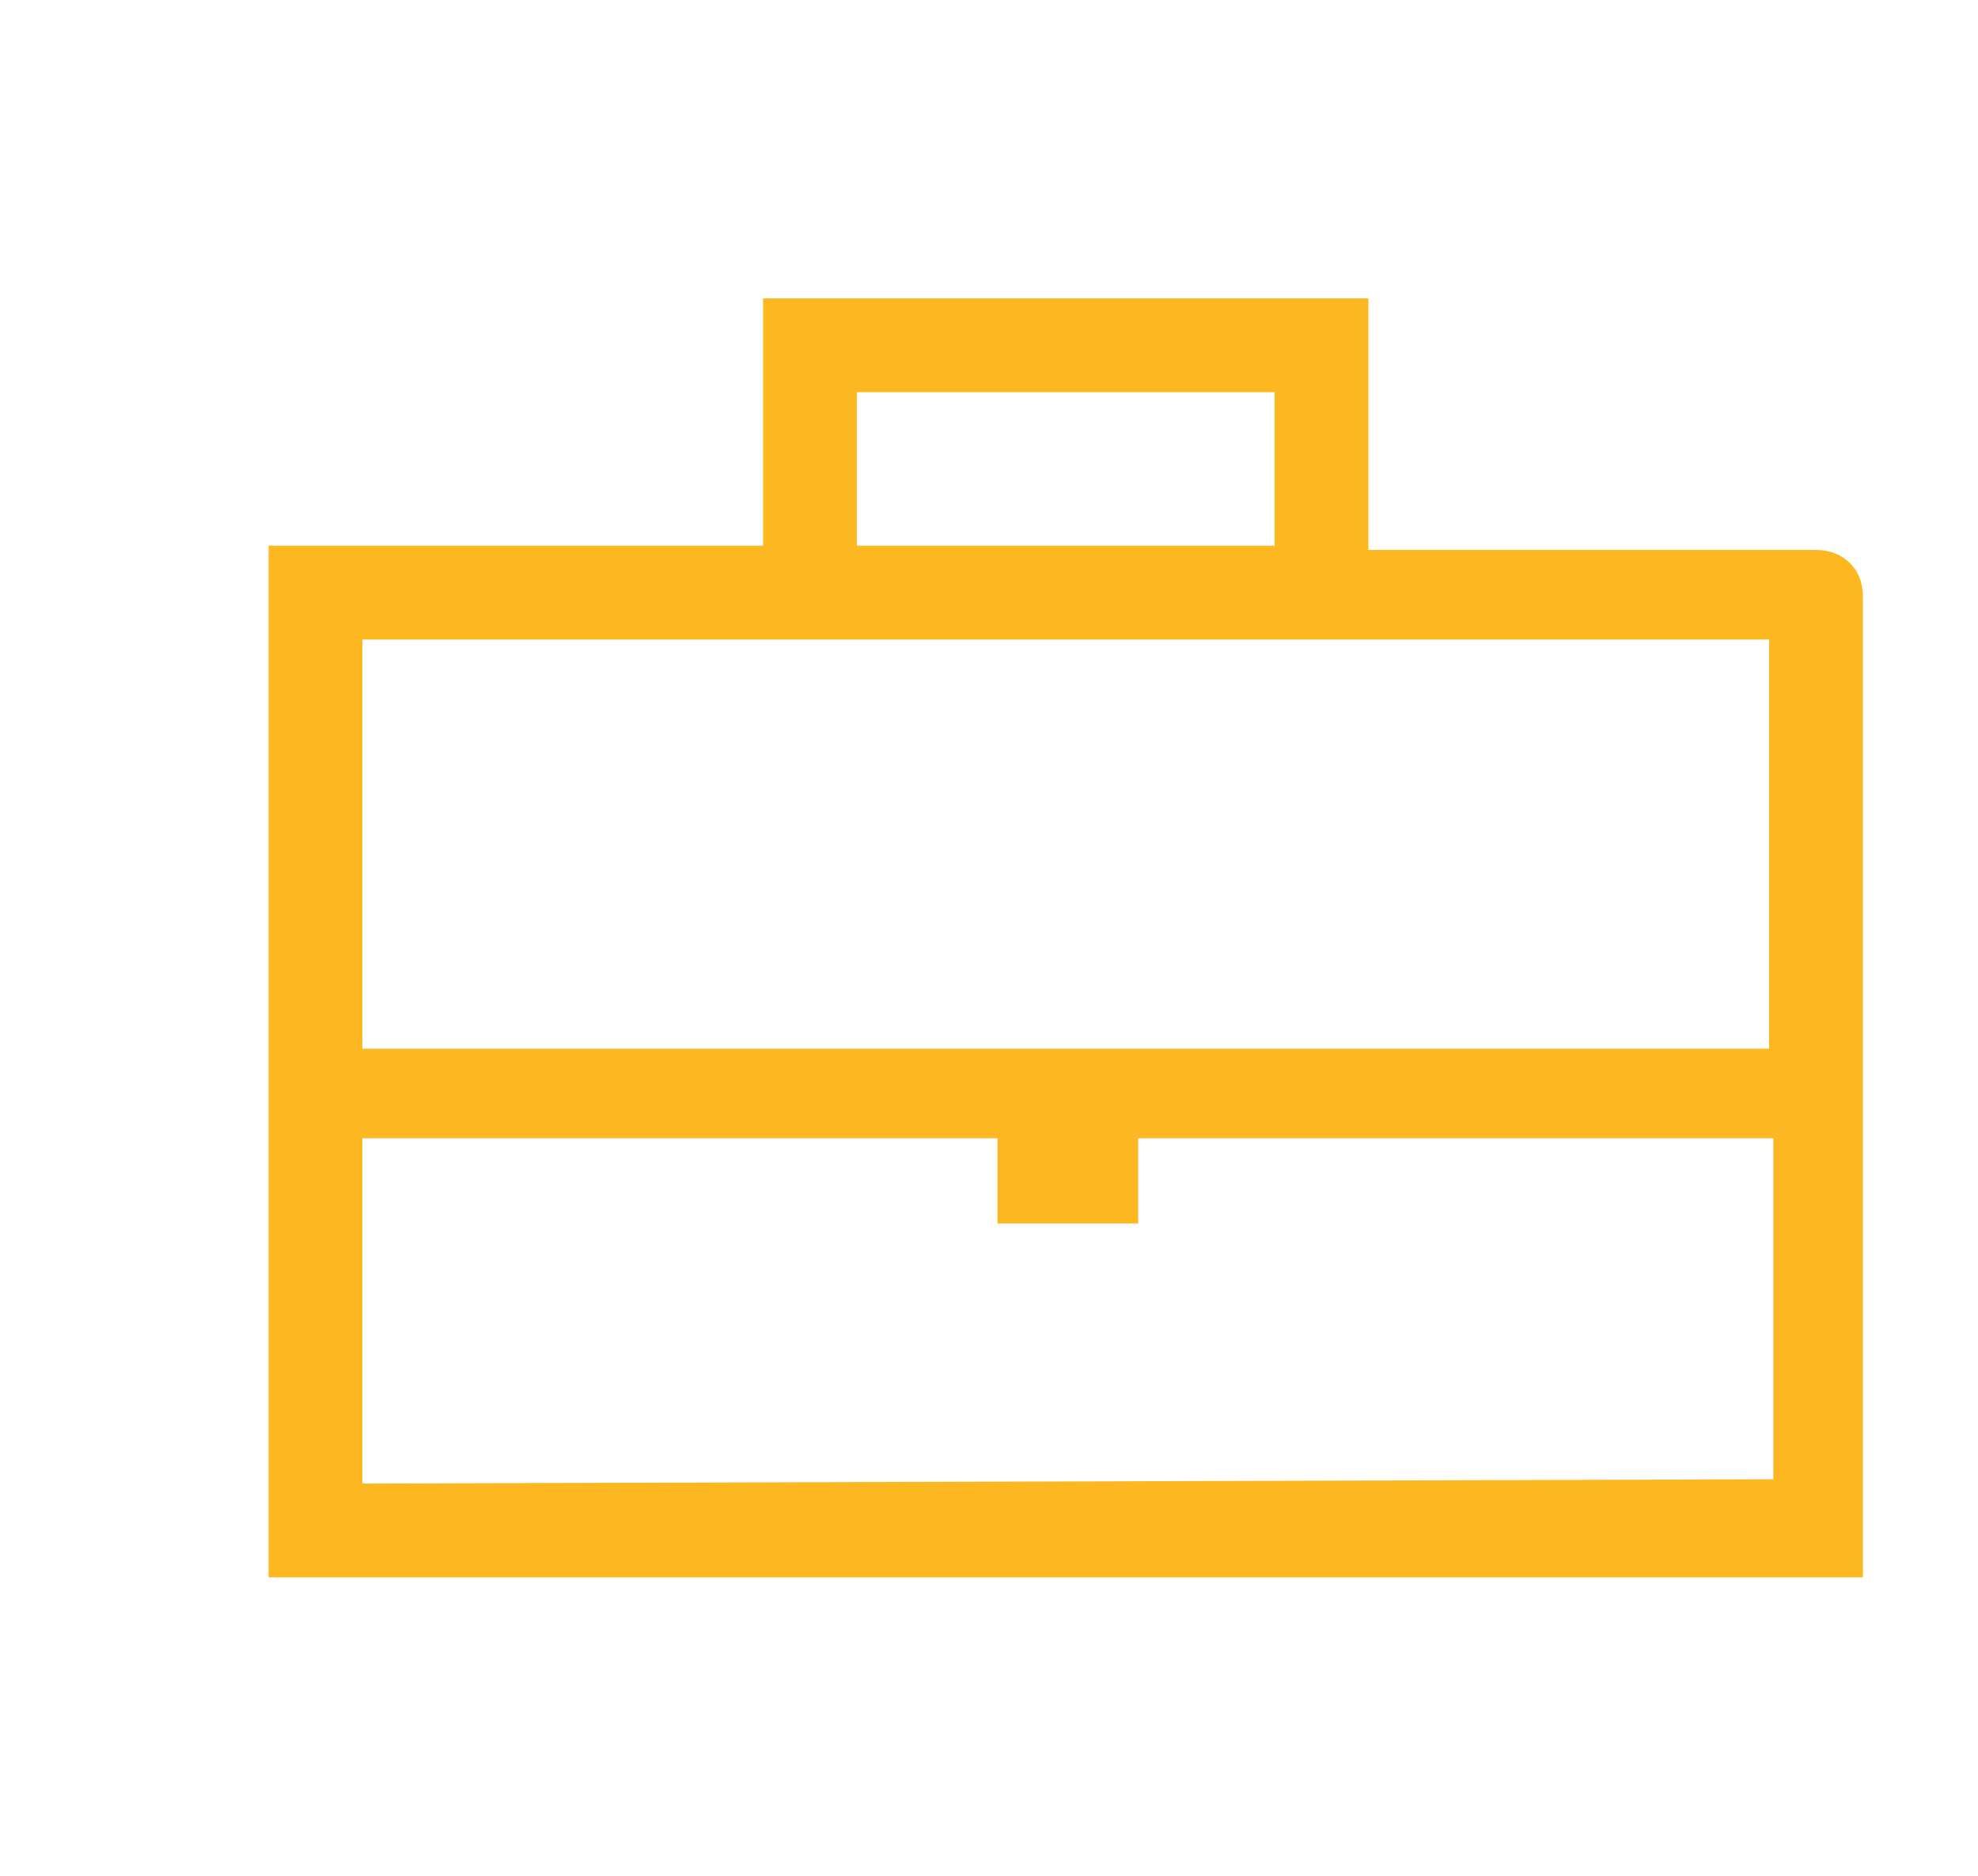
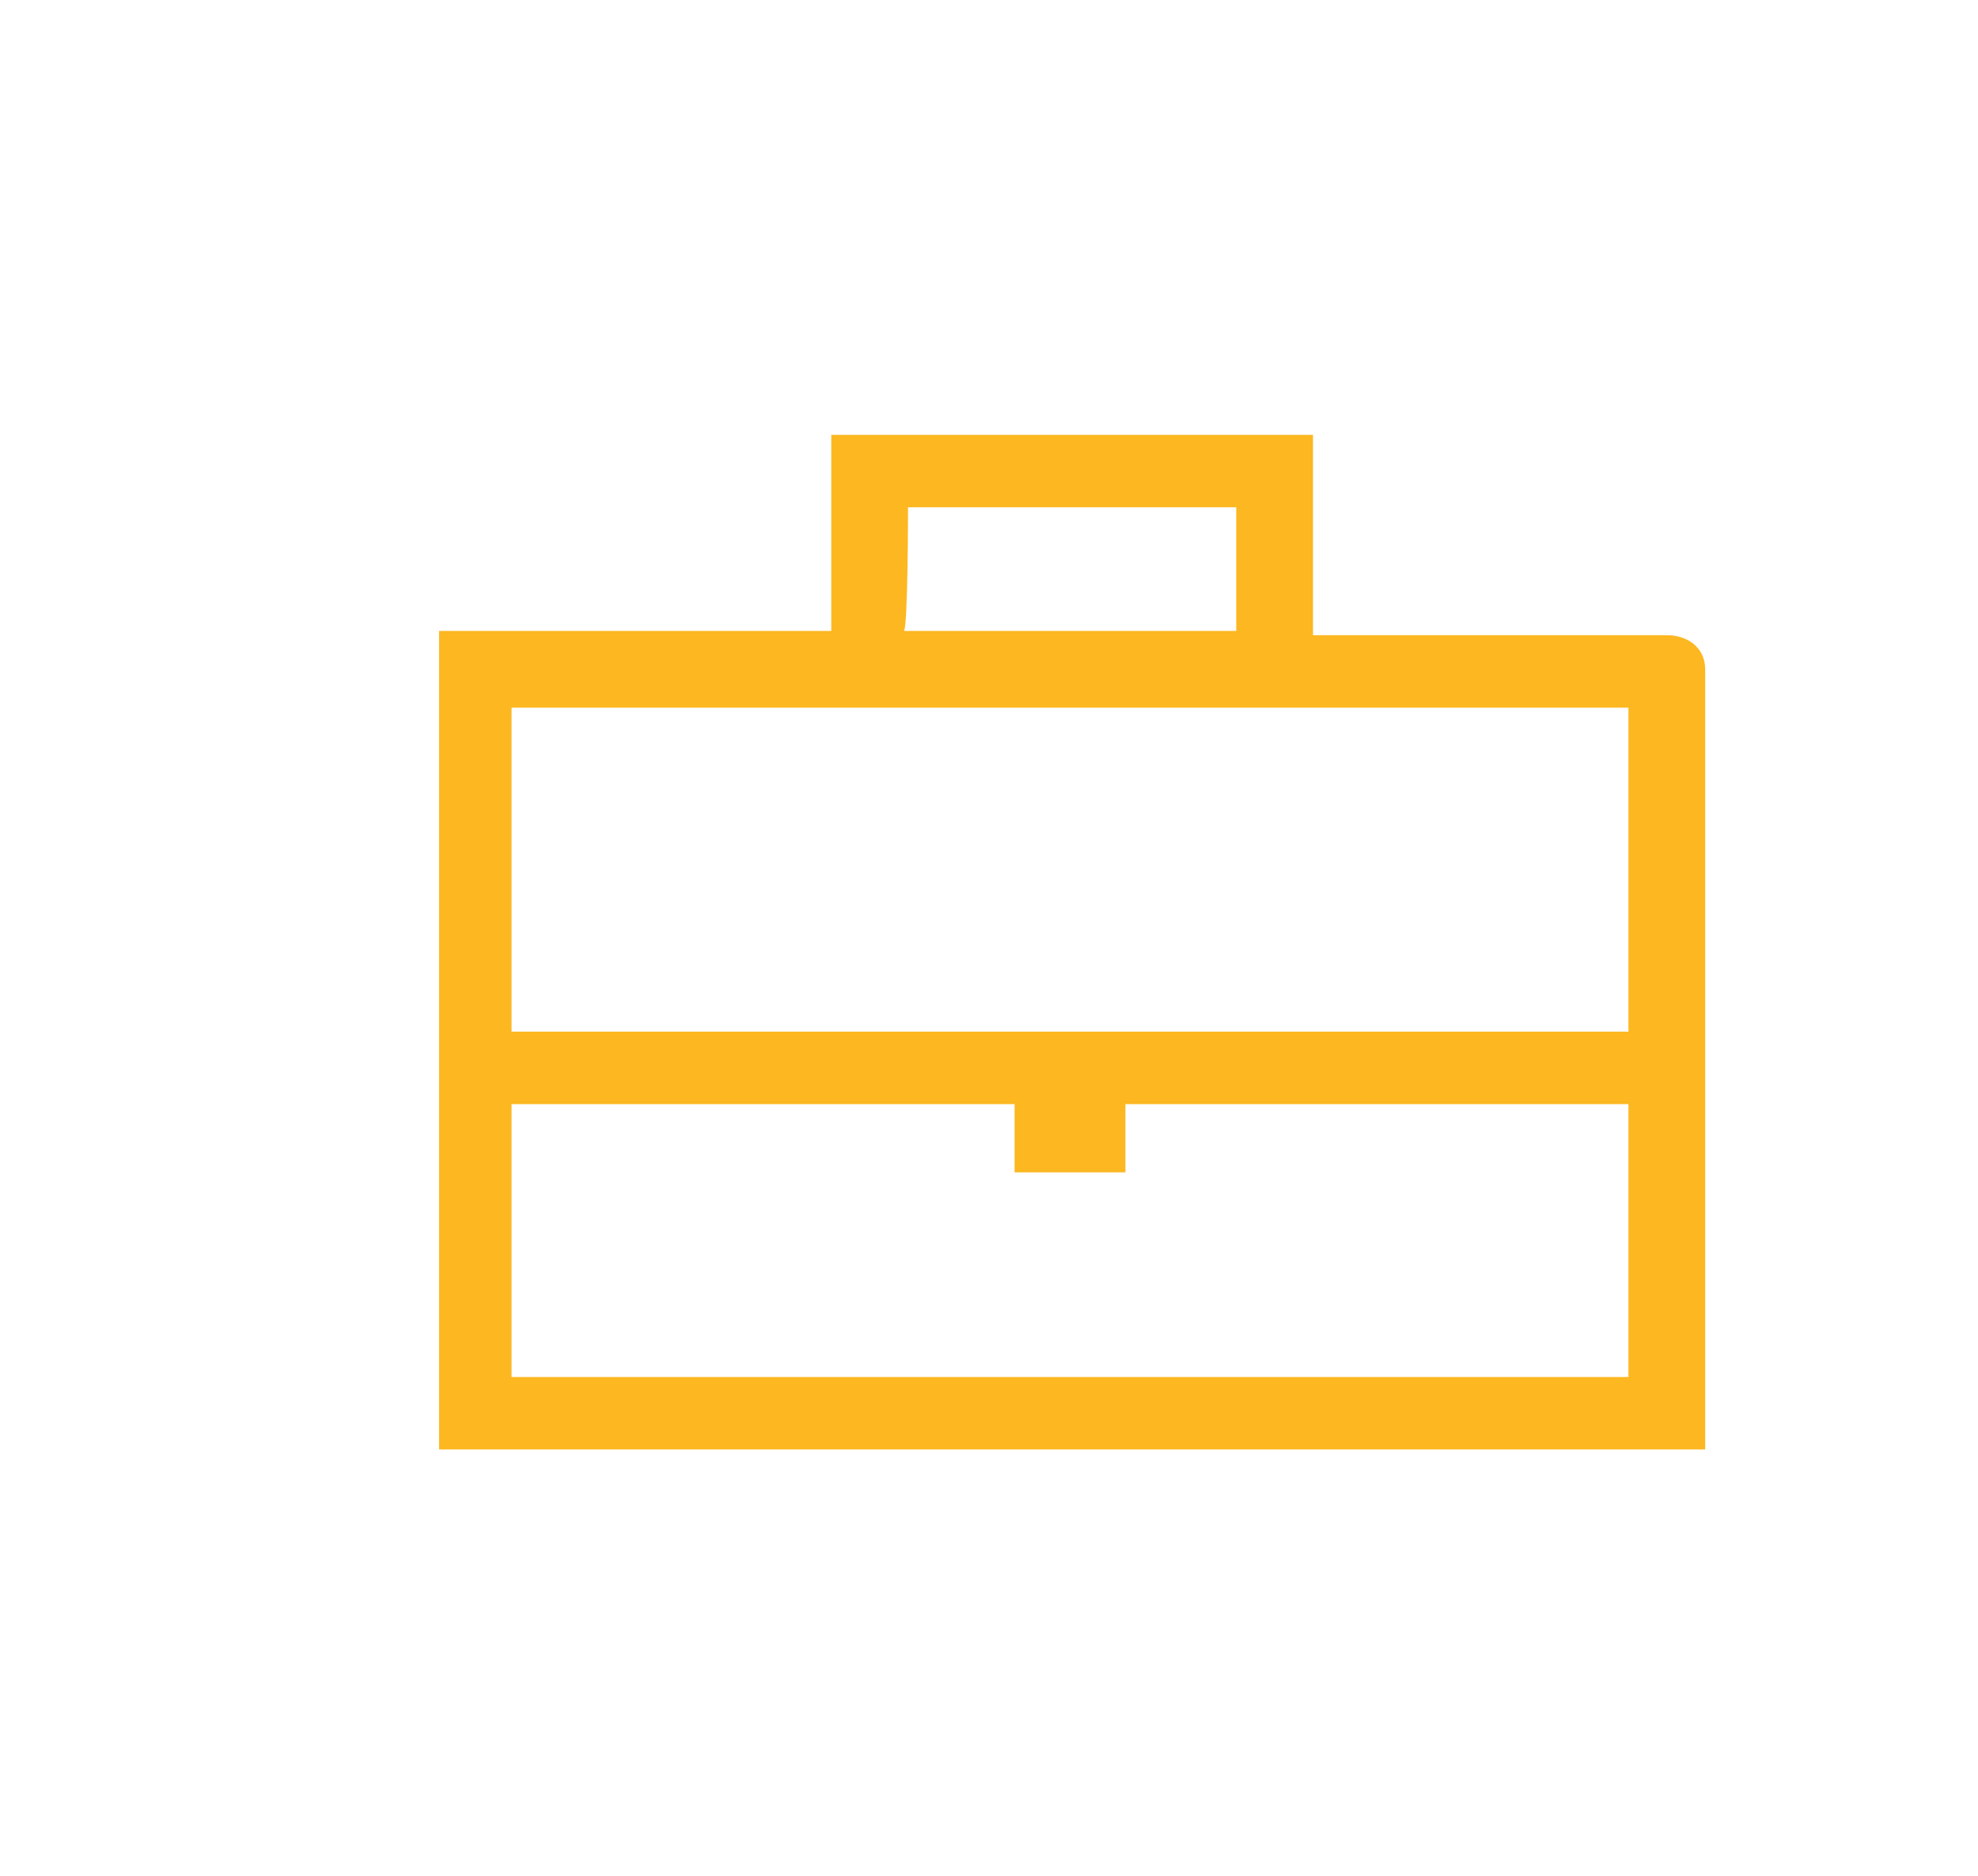
<svg xmlns="http://www.w3.org/2000/svg" version="1.1" id="Layer_1" x="0px" y="0px" viewBox="0 0 46.4 44" style="enable-background:new 0 0 46.4 44;" xml:space="preserve">
  <style type="text/css">
	.st0{fill:#FCB721;}
</style>
-   <path class="st0" d="M42.6,12.9H32.1V7H17.9v5.8H6.3V37h37.4V14C43.7,13.3,43.2,12.9,42.6,12.9 M20.1,9.2h9.8v3.6h-9.8V9.2z   M41.5,24.6h-33v-9.6h33V24.6z M8.5,34.8v-8.1h14.9v2h3.3v-2h14.9v8L8.5,34.8L8.5,34.8z" />
+   <path class="st0" d="M39.1,14.9h-8.3v-4.7H19.5v4.6h-9.2V34H40V15.7C40,15.2,39.6,14.9,39.1,14.9 M21.3,11.9H29v2.9h-7.8  C21.3,14.8,21.3,11.9,21.3,11.9z M38.3,24.2H12v-7.6h26.2V24.2z M12,32.3v-6.4h11.8v1.6h2.6v-1.6h11.8v6.4L12,32.3L12,32.3z" />
</svg>
